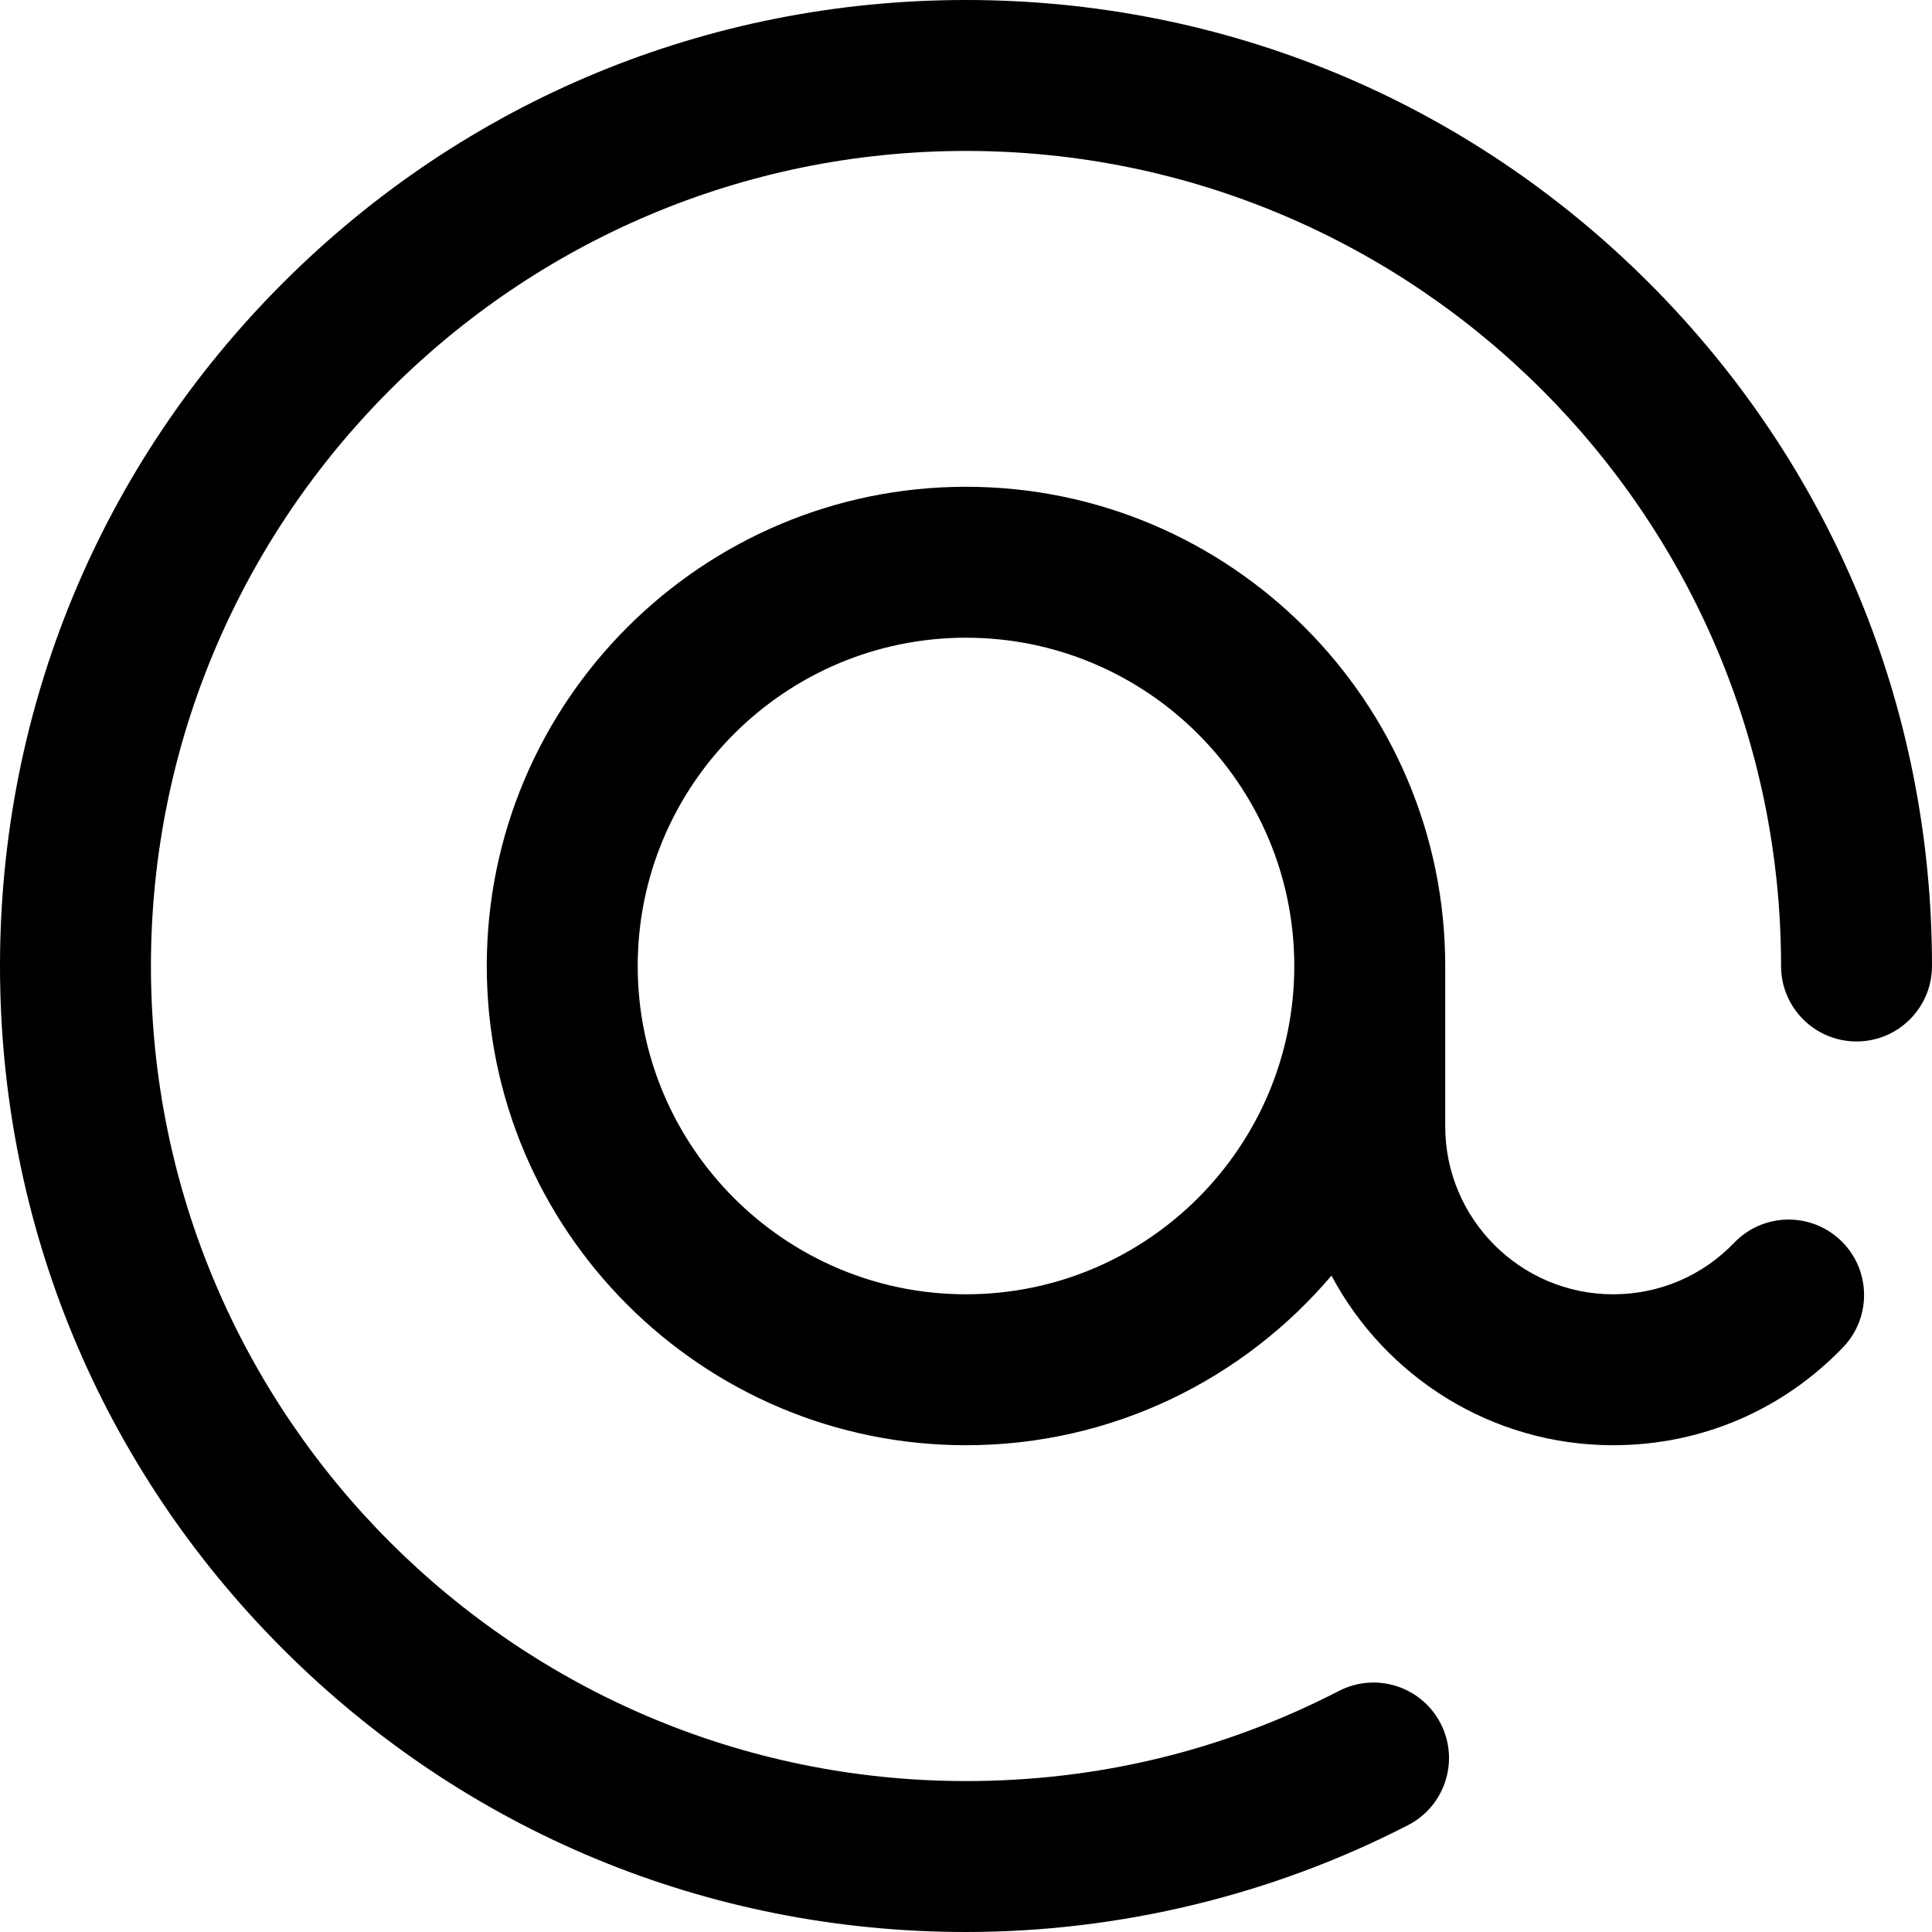
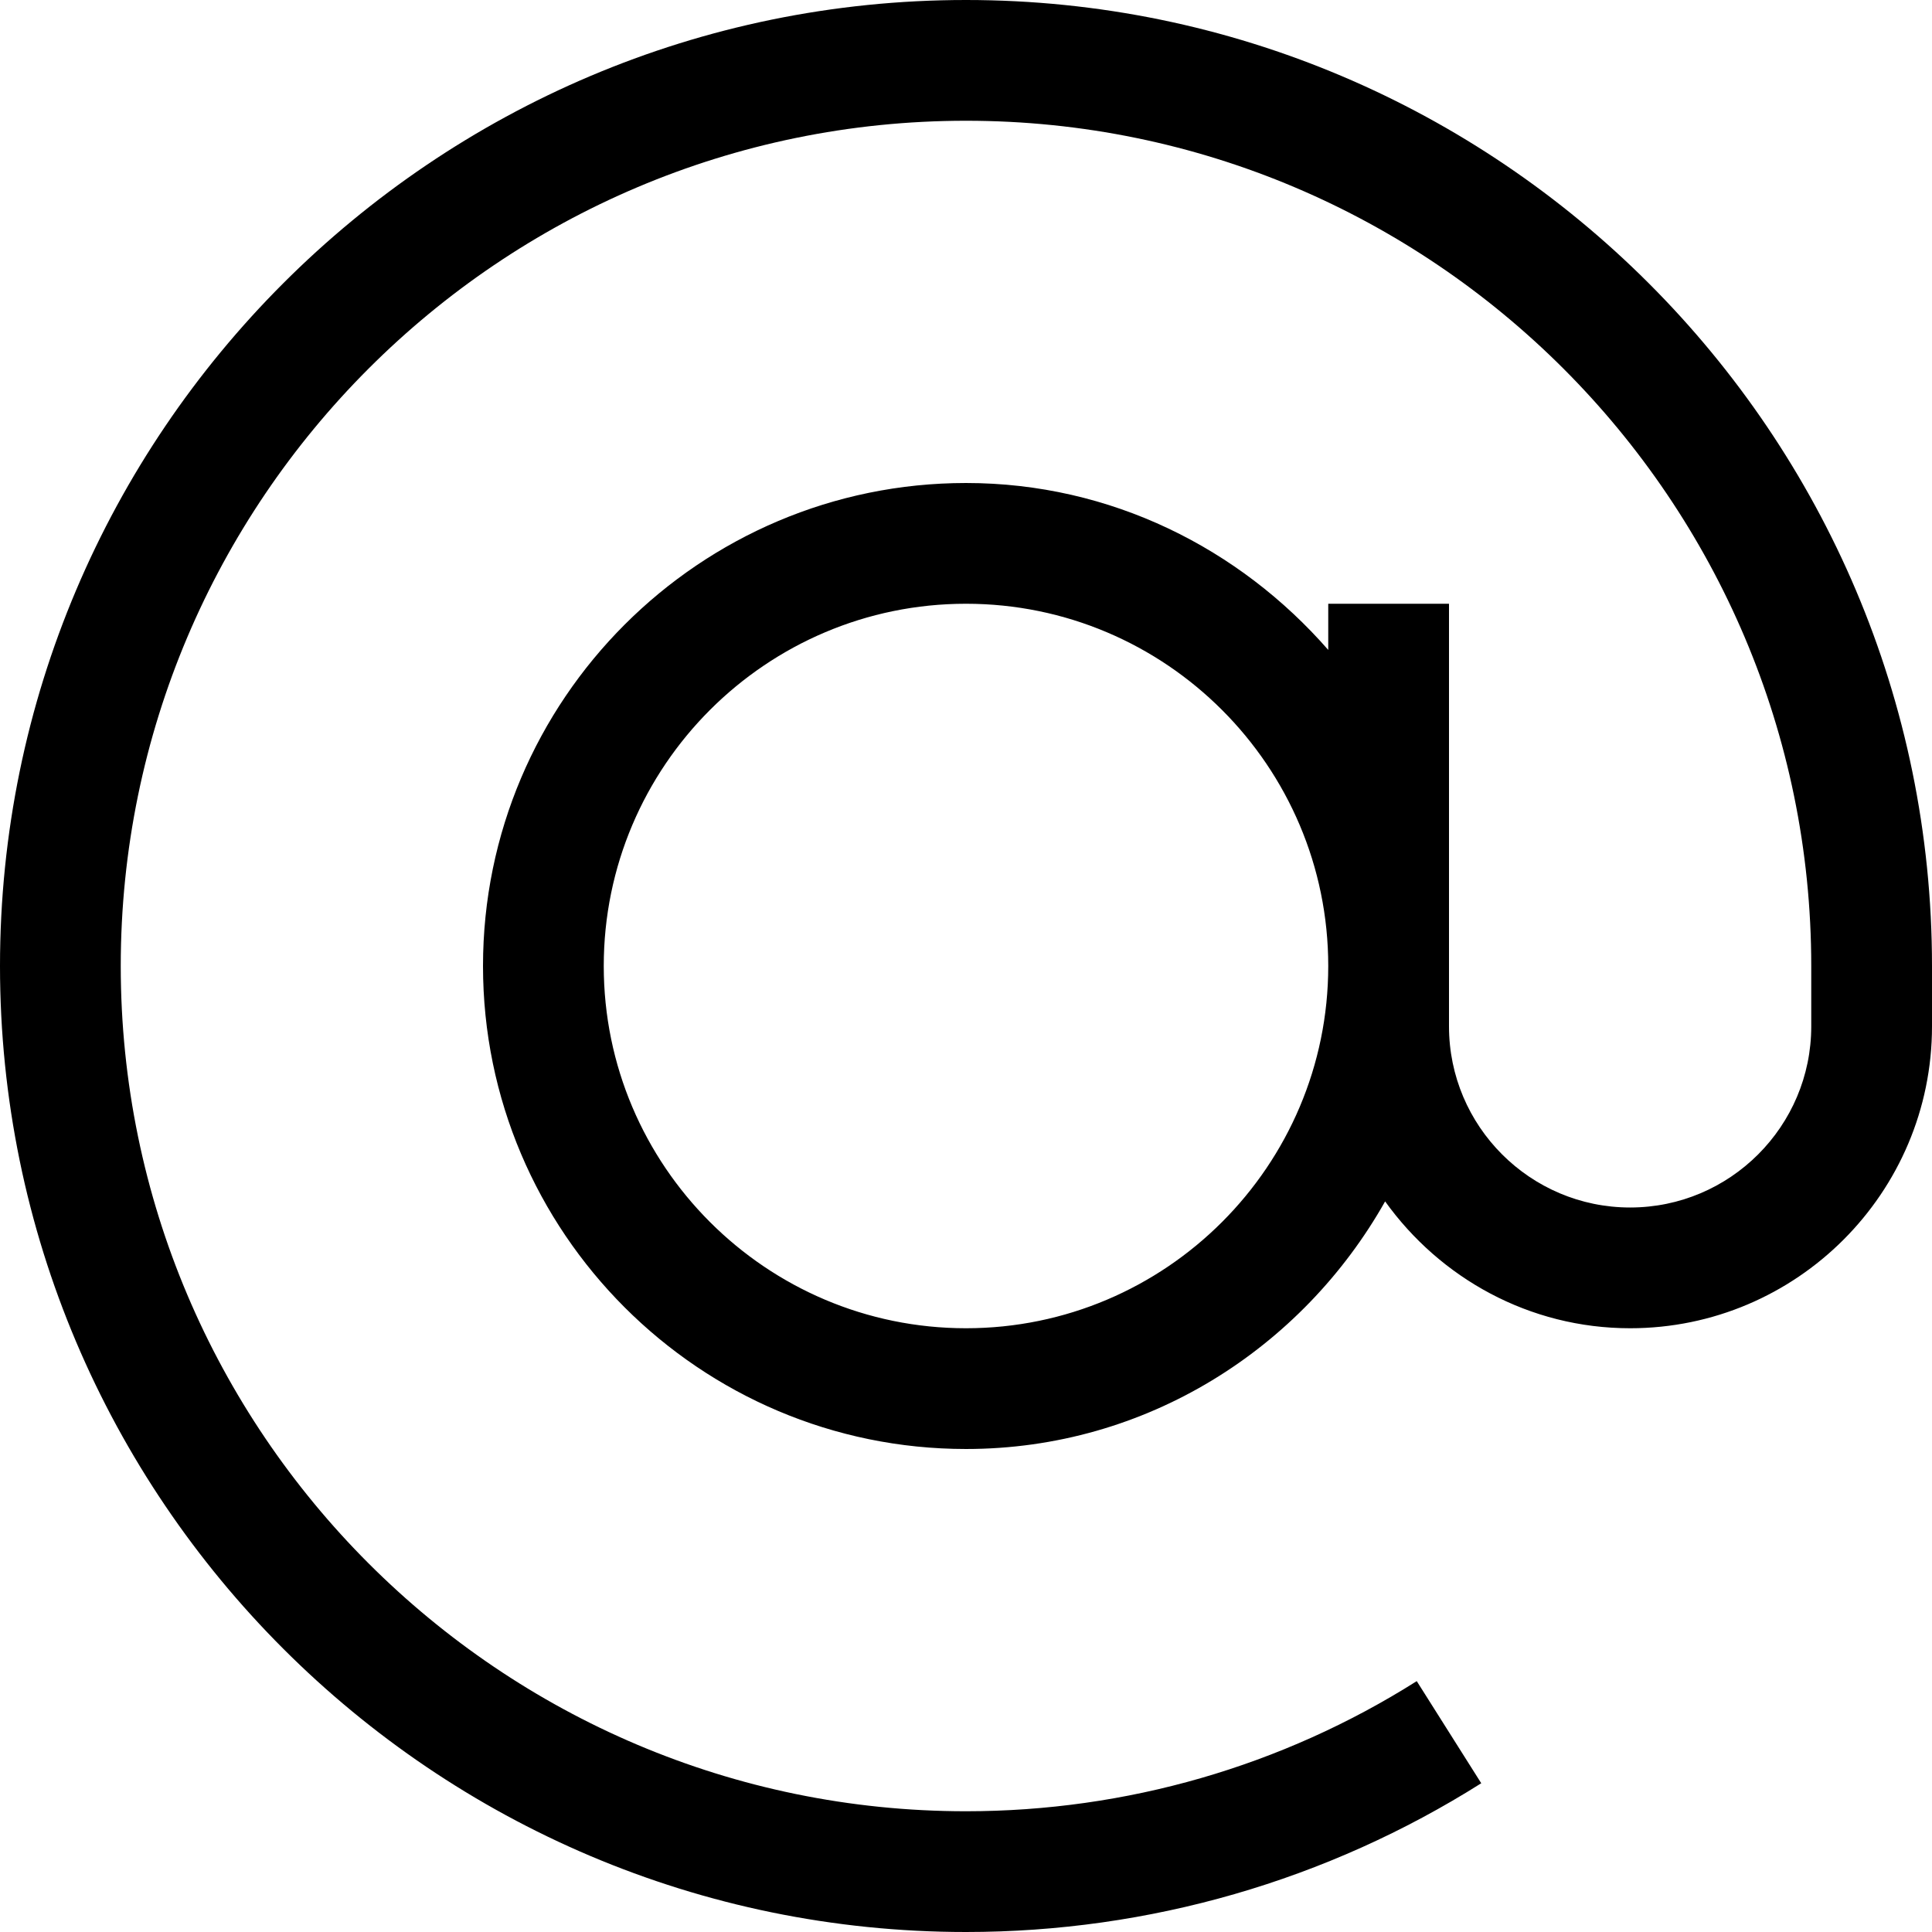
- <svg xmlns="http://www.w3.org/2000/svg" id="Layer_1" enable-background="new 0 0 512 512" height="512" viewBox="0 0 512 512" width="512">
-   <path d="m512 256c0 11.046-8.954 20-20 20s-20-8.954-20-20c0-119.103-96.897-216-216-216s-216 96.897-216 216 96.897 216 216 216c34.845 0 68.098-8.035 98.835-23.883 9.819-5.063 21.88-1.207 26.941 8.611 5.062 9.817 1.206 21.88-8.611 26.941-35.946 18.534-76.462 28.331-117.165 28.331-68.38 0-132.667-26.629-181.02-74.98-48.351-48.353-74.98-112.64-74.98-181.02s26.629-132.667 74.98-181.02c48.353-48.351 112.64-74.98 181.02-74.98s132.667 26.629 181.02 74.98c48.351 48.353 74.98 112.64 74.98 181.02zm-24.138 72.782c7.962 7.656 8.21 20.316.555 28.279-16.083 16.727-37.718 25.939-60.917 25.939-32.312 0-60.433-18.238-74.644-44.953-23.314 27.479-58.08 44.953-96.856 44.953-70.028 0-127-56.972-127-127s56.972-127 127-127 127 56.972 127 127v42.5c0 24.537 19.963 44.5 44.5 44.5 12.218 0 23.611-4.853 32.083-13.663 7.654-7.962 20.316-8.211 28.279-.555zm-144.862-72.782c0-47.972-39.028-87-87-87s-87 39.028-87 87 39.028 87 87 87 87-39.028 87-87z" />
+ <svg xmlns="http://www.w3.org/2000/svg" id="Capa_1" enable-background="new 0 0 479.058 479.058" height="512" viewBox="0 0 479.058 479.058" width="512">
+   <path d="m239.529 0c-132.074 0-239.529 107.455-239.529 239.529s107.455 239.529 239.529 239.529c45.379 0 89.56-12.763 127.761-36.885l-15.994-25.321c-33.406 21.111-72.06 32.266-111.767 32.266-115.568 0-209.588-94.019-209.588-209.588s94.019-209.589 209.588-209.589 209.588 94.019 209.588 209.588v14.971c0 24.766-20.146 44.912-44.912 44.912s-44.912-20.146-44.912-44.912v-104.794h-29.941v11.449c-21.97-25.15-53.884-41.39-89.823-41.39-66.037 0-119.764 53.727-119.764 119.764s53.727 119.764 119.764 119.764c44.742 0 83.367-24.95 103.926-61.395 13.593 18.965 35.69 31.454 60.75 31.454 41.271 0 74.853-33.581 74.853-74.853v-14.971c0-132.073-107.455-239.528-239.529-239.528zm0 329.352c-49.532 0-89.823-40.292-89.823-89.823s40.292-89.823 89.823-89.823 89.823 40.292 89.823 89.823-40.292 89.823-89.823 89.823z" />
</svg>
